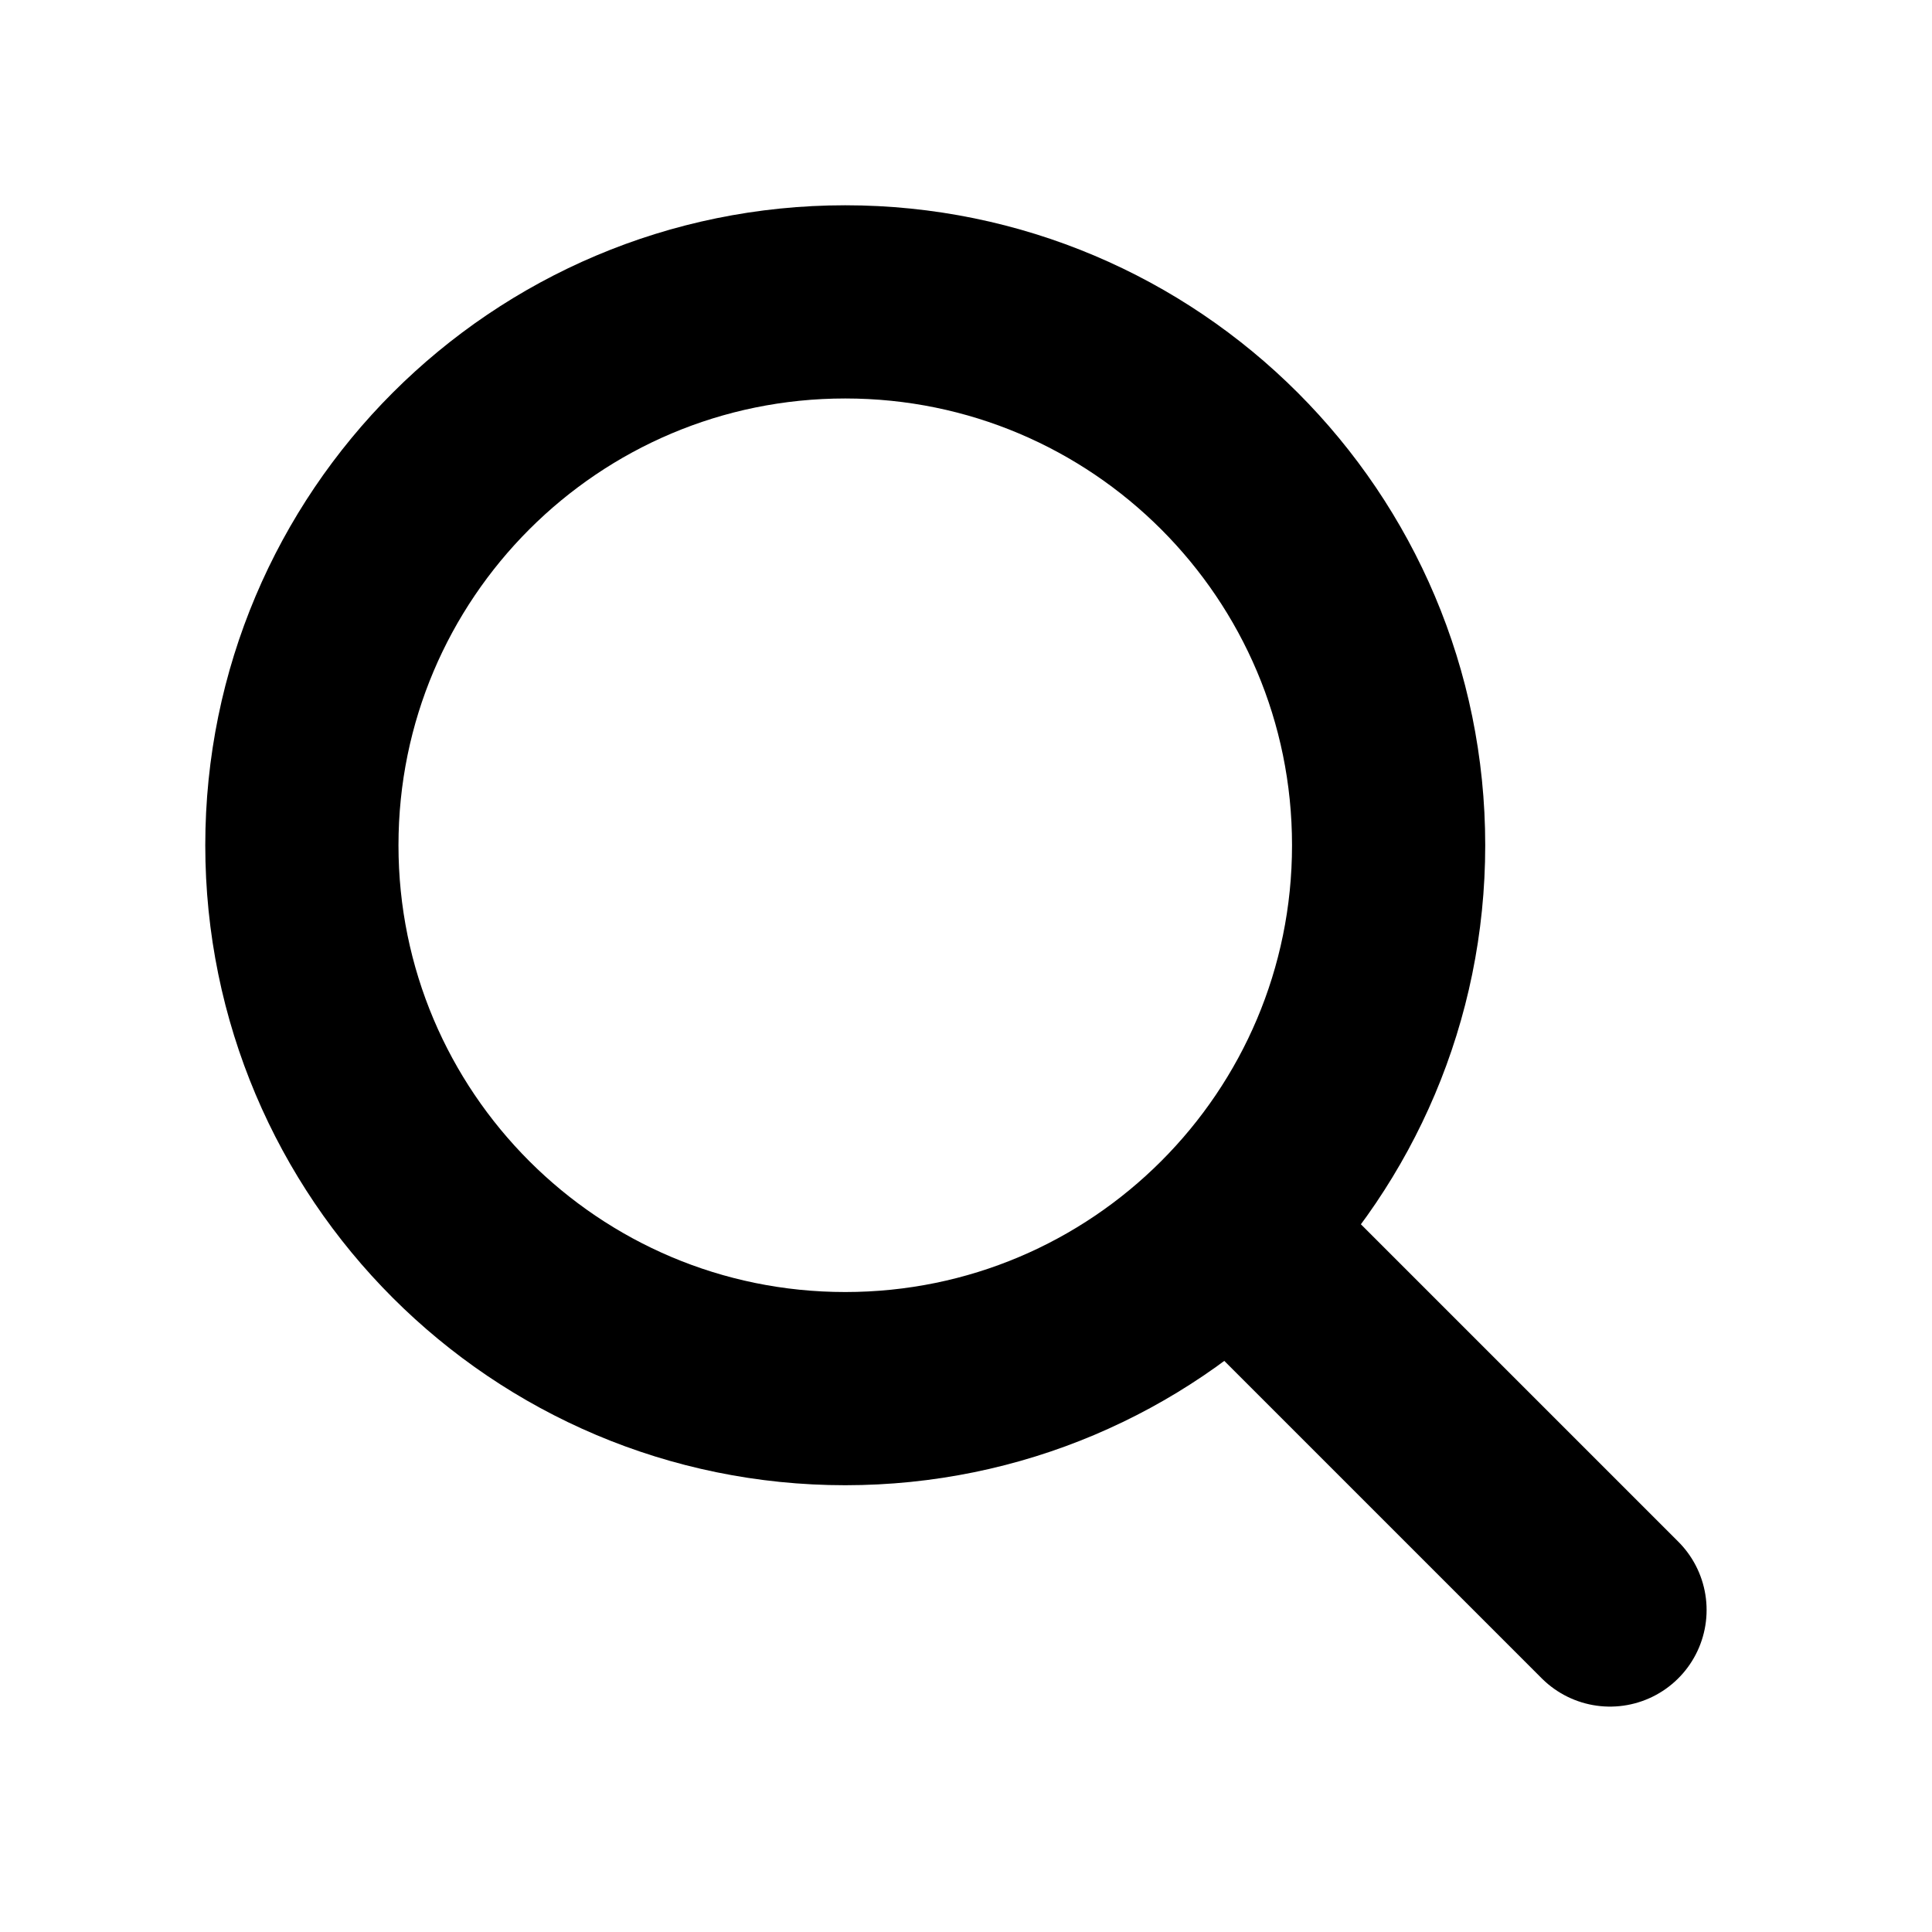
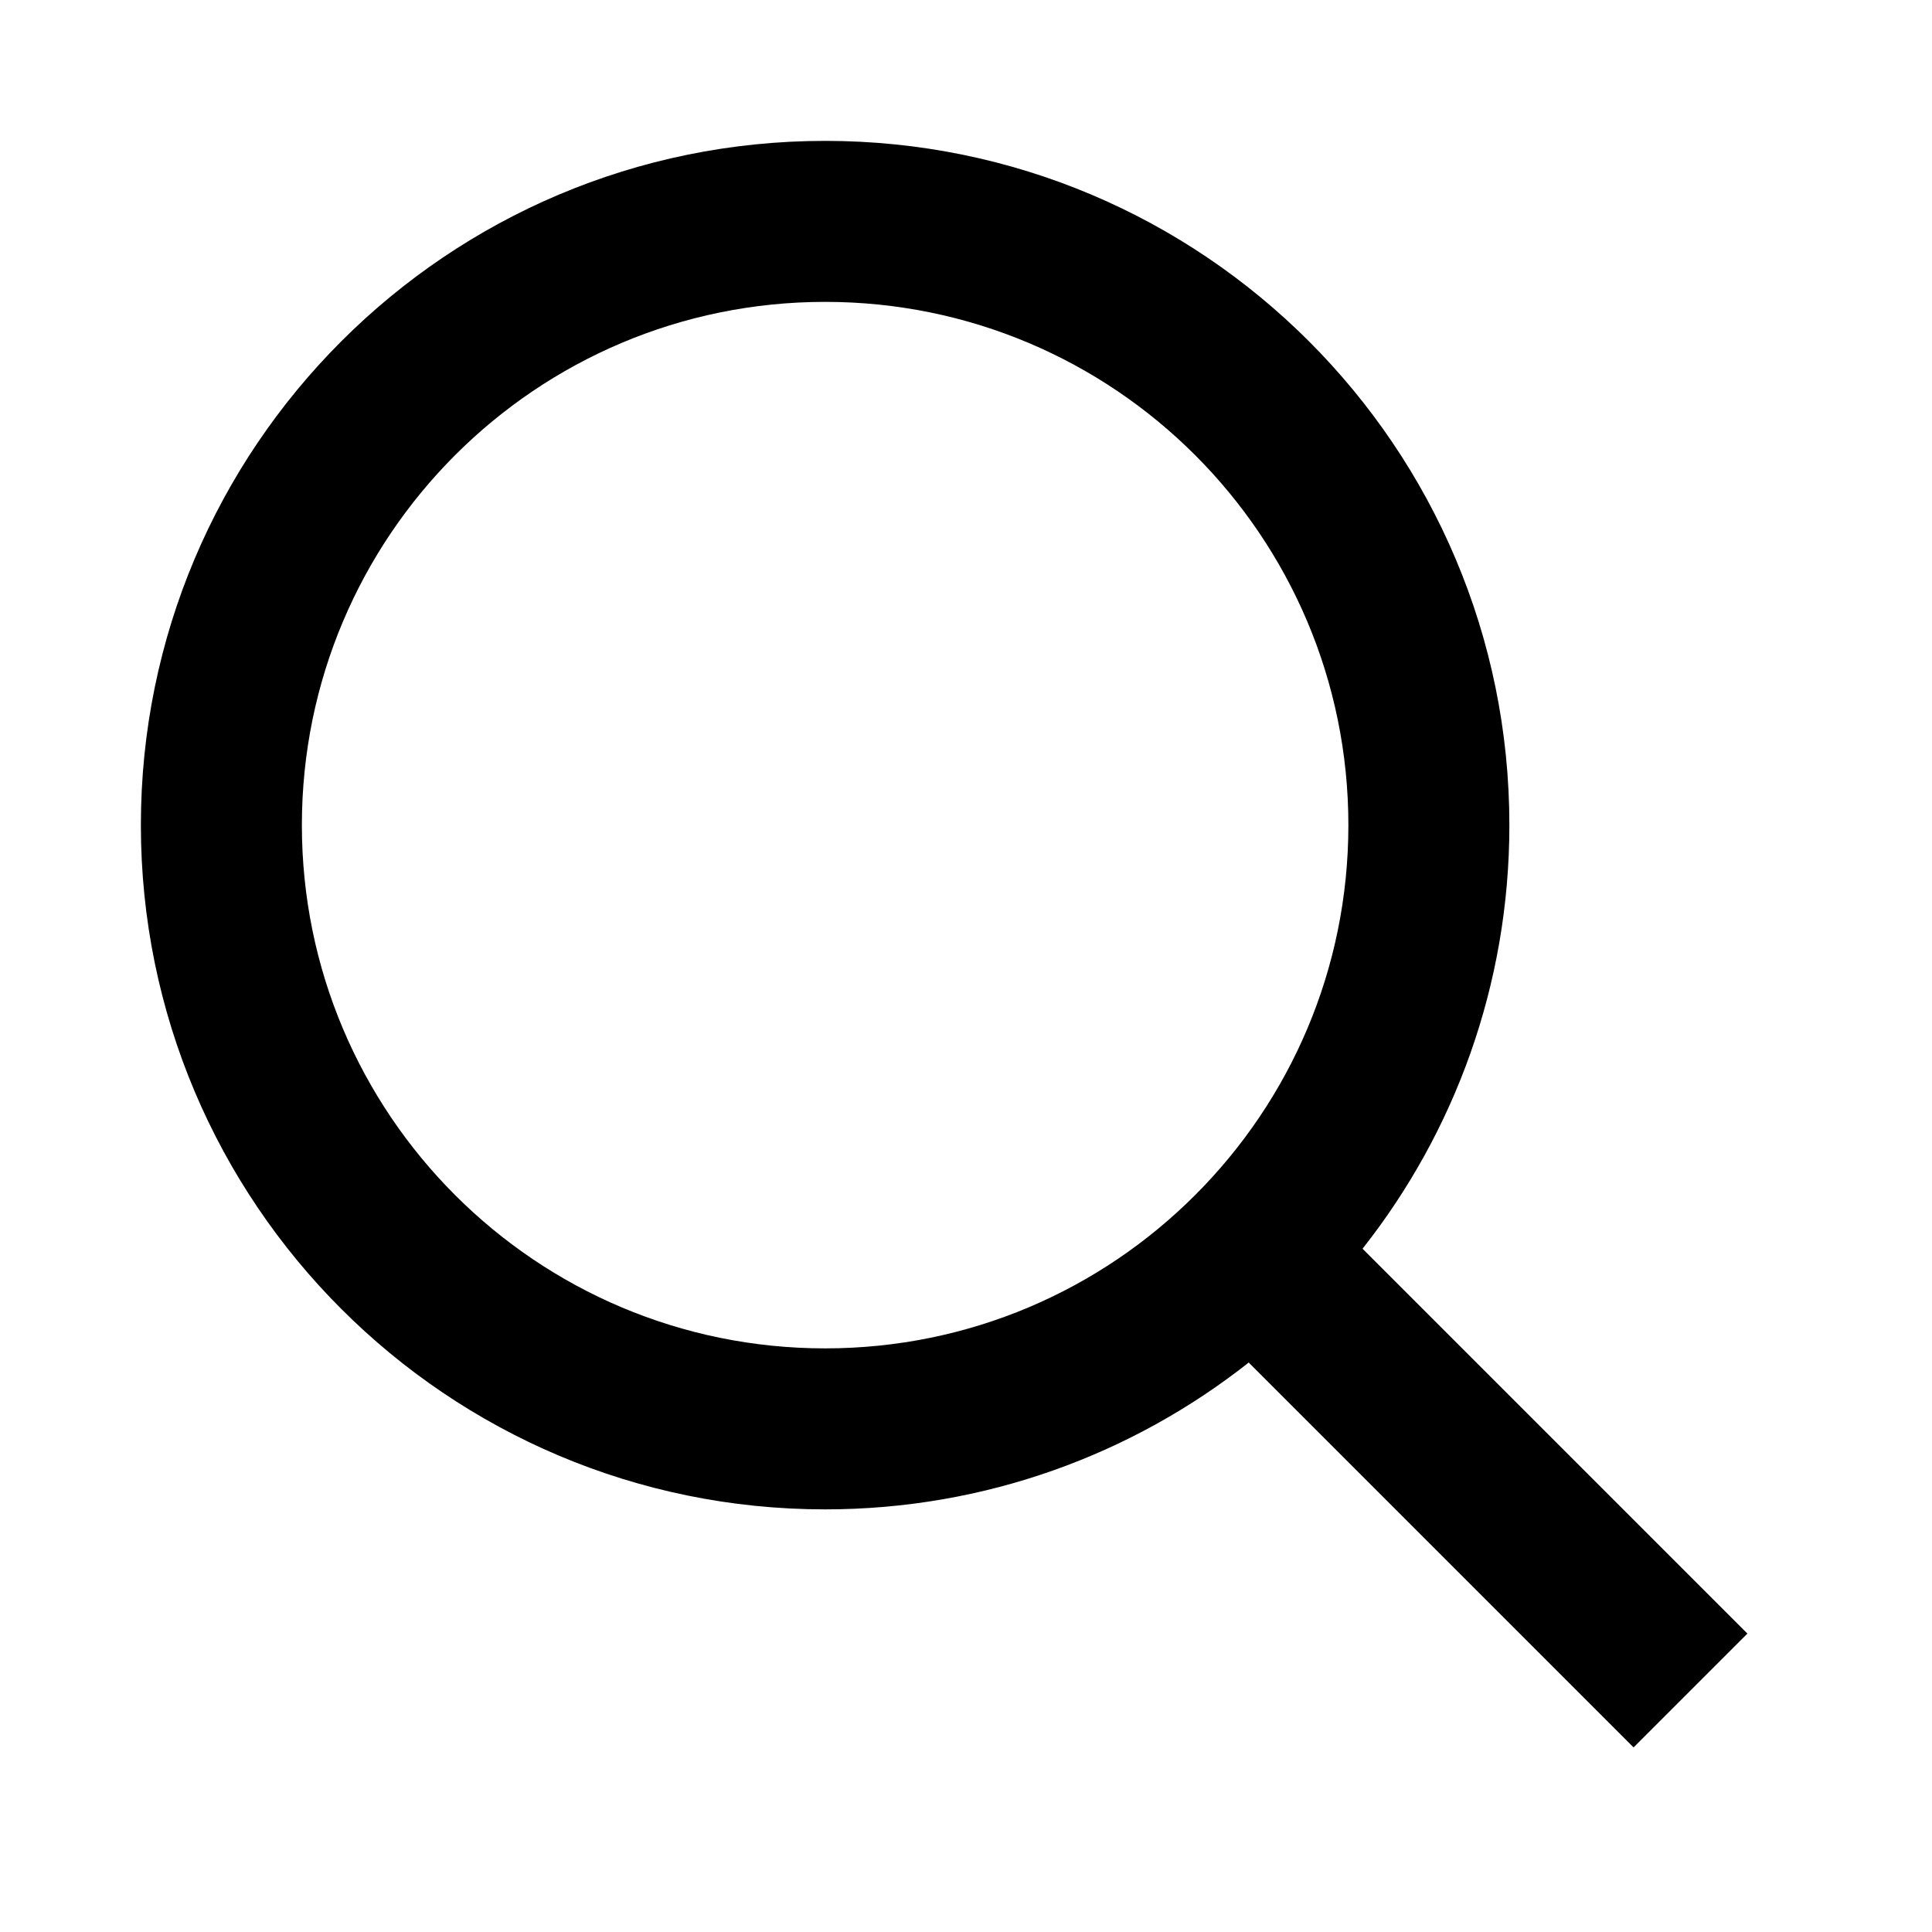
- <svg xmlns="http://www.w3.org/2000/svg" width="24" height="24" viewBox="0 0 24 24" fill="none">
-   <circle cx="10.5" cy="10.5" r="6.75" stroke="currentColor" stroke-width="2.4" />
-   <path d="M15.5 15.5L20 20" stroke="currentColor" stroke-width="2.4" stroke-linecap="round" />
+ <svg xmlns="http://www.w3.org/2000/svg" width="24" height="24" viewBox="0 0 24 24" fill="currentColor">
+   <path d="M10.25 3.75c-3.59 0-6.5 2.91-6.5 6.5s2.91 6.5 6.5 6.5c1.795 0 3.419-.726 4.596-1.904 1.178-1.177 1.904-2.801 1.904-4.596 0-3.59-2.91-6.5-6.5-6.5zm-8.5 6.5c0-4.694 3.806-8.5 8.5-8.5s8.5 3.806 8.5 8.5c0 1.986-.682 3.815-1.824 5.262l4.781 4.781-1.414 1.414-4.781-4.781c-1.447 1.142-3.276 1.824-5.262 1.824-4.694 0-8.5-3.806-8.5-8.5z" />
</svg>
